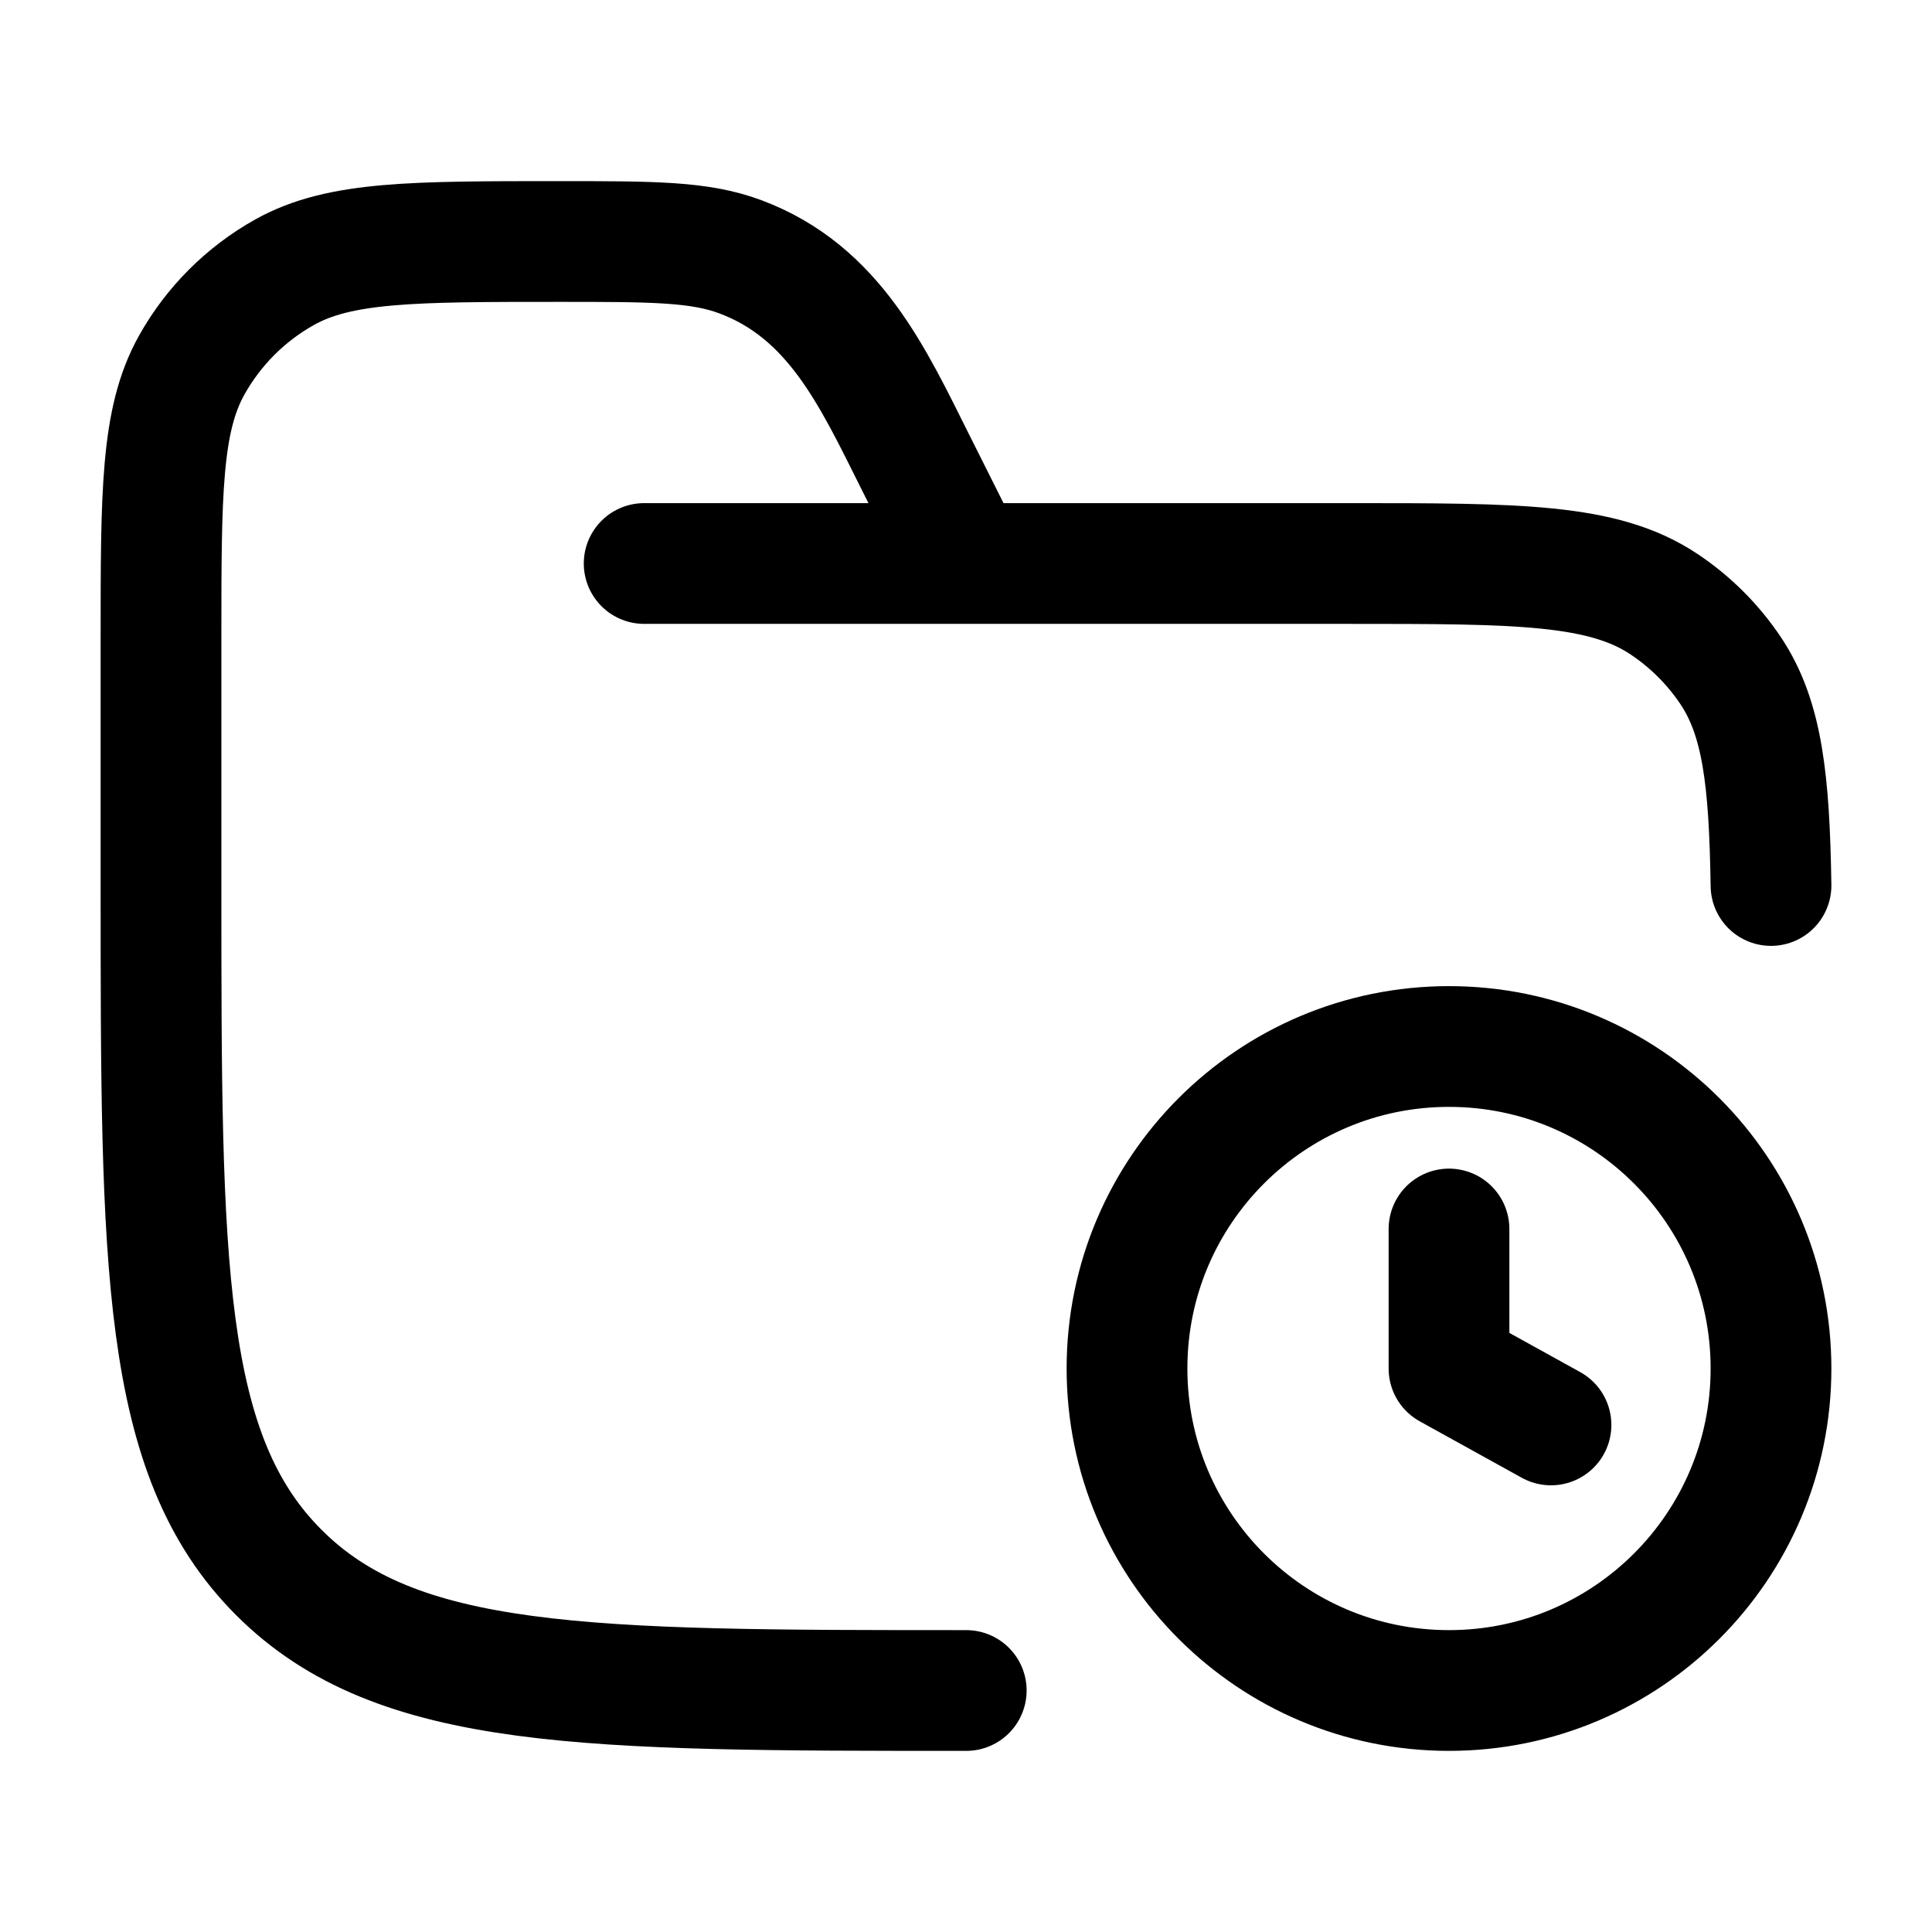
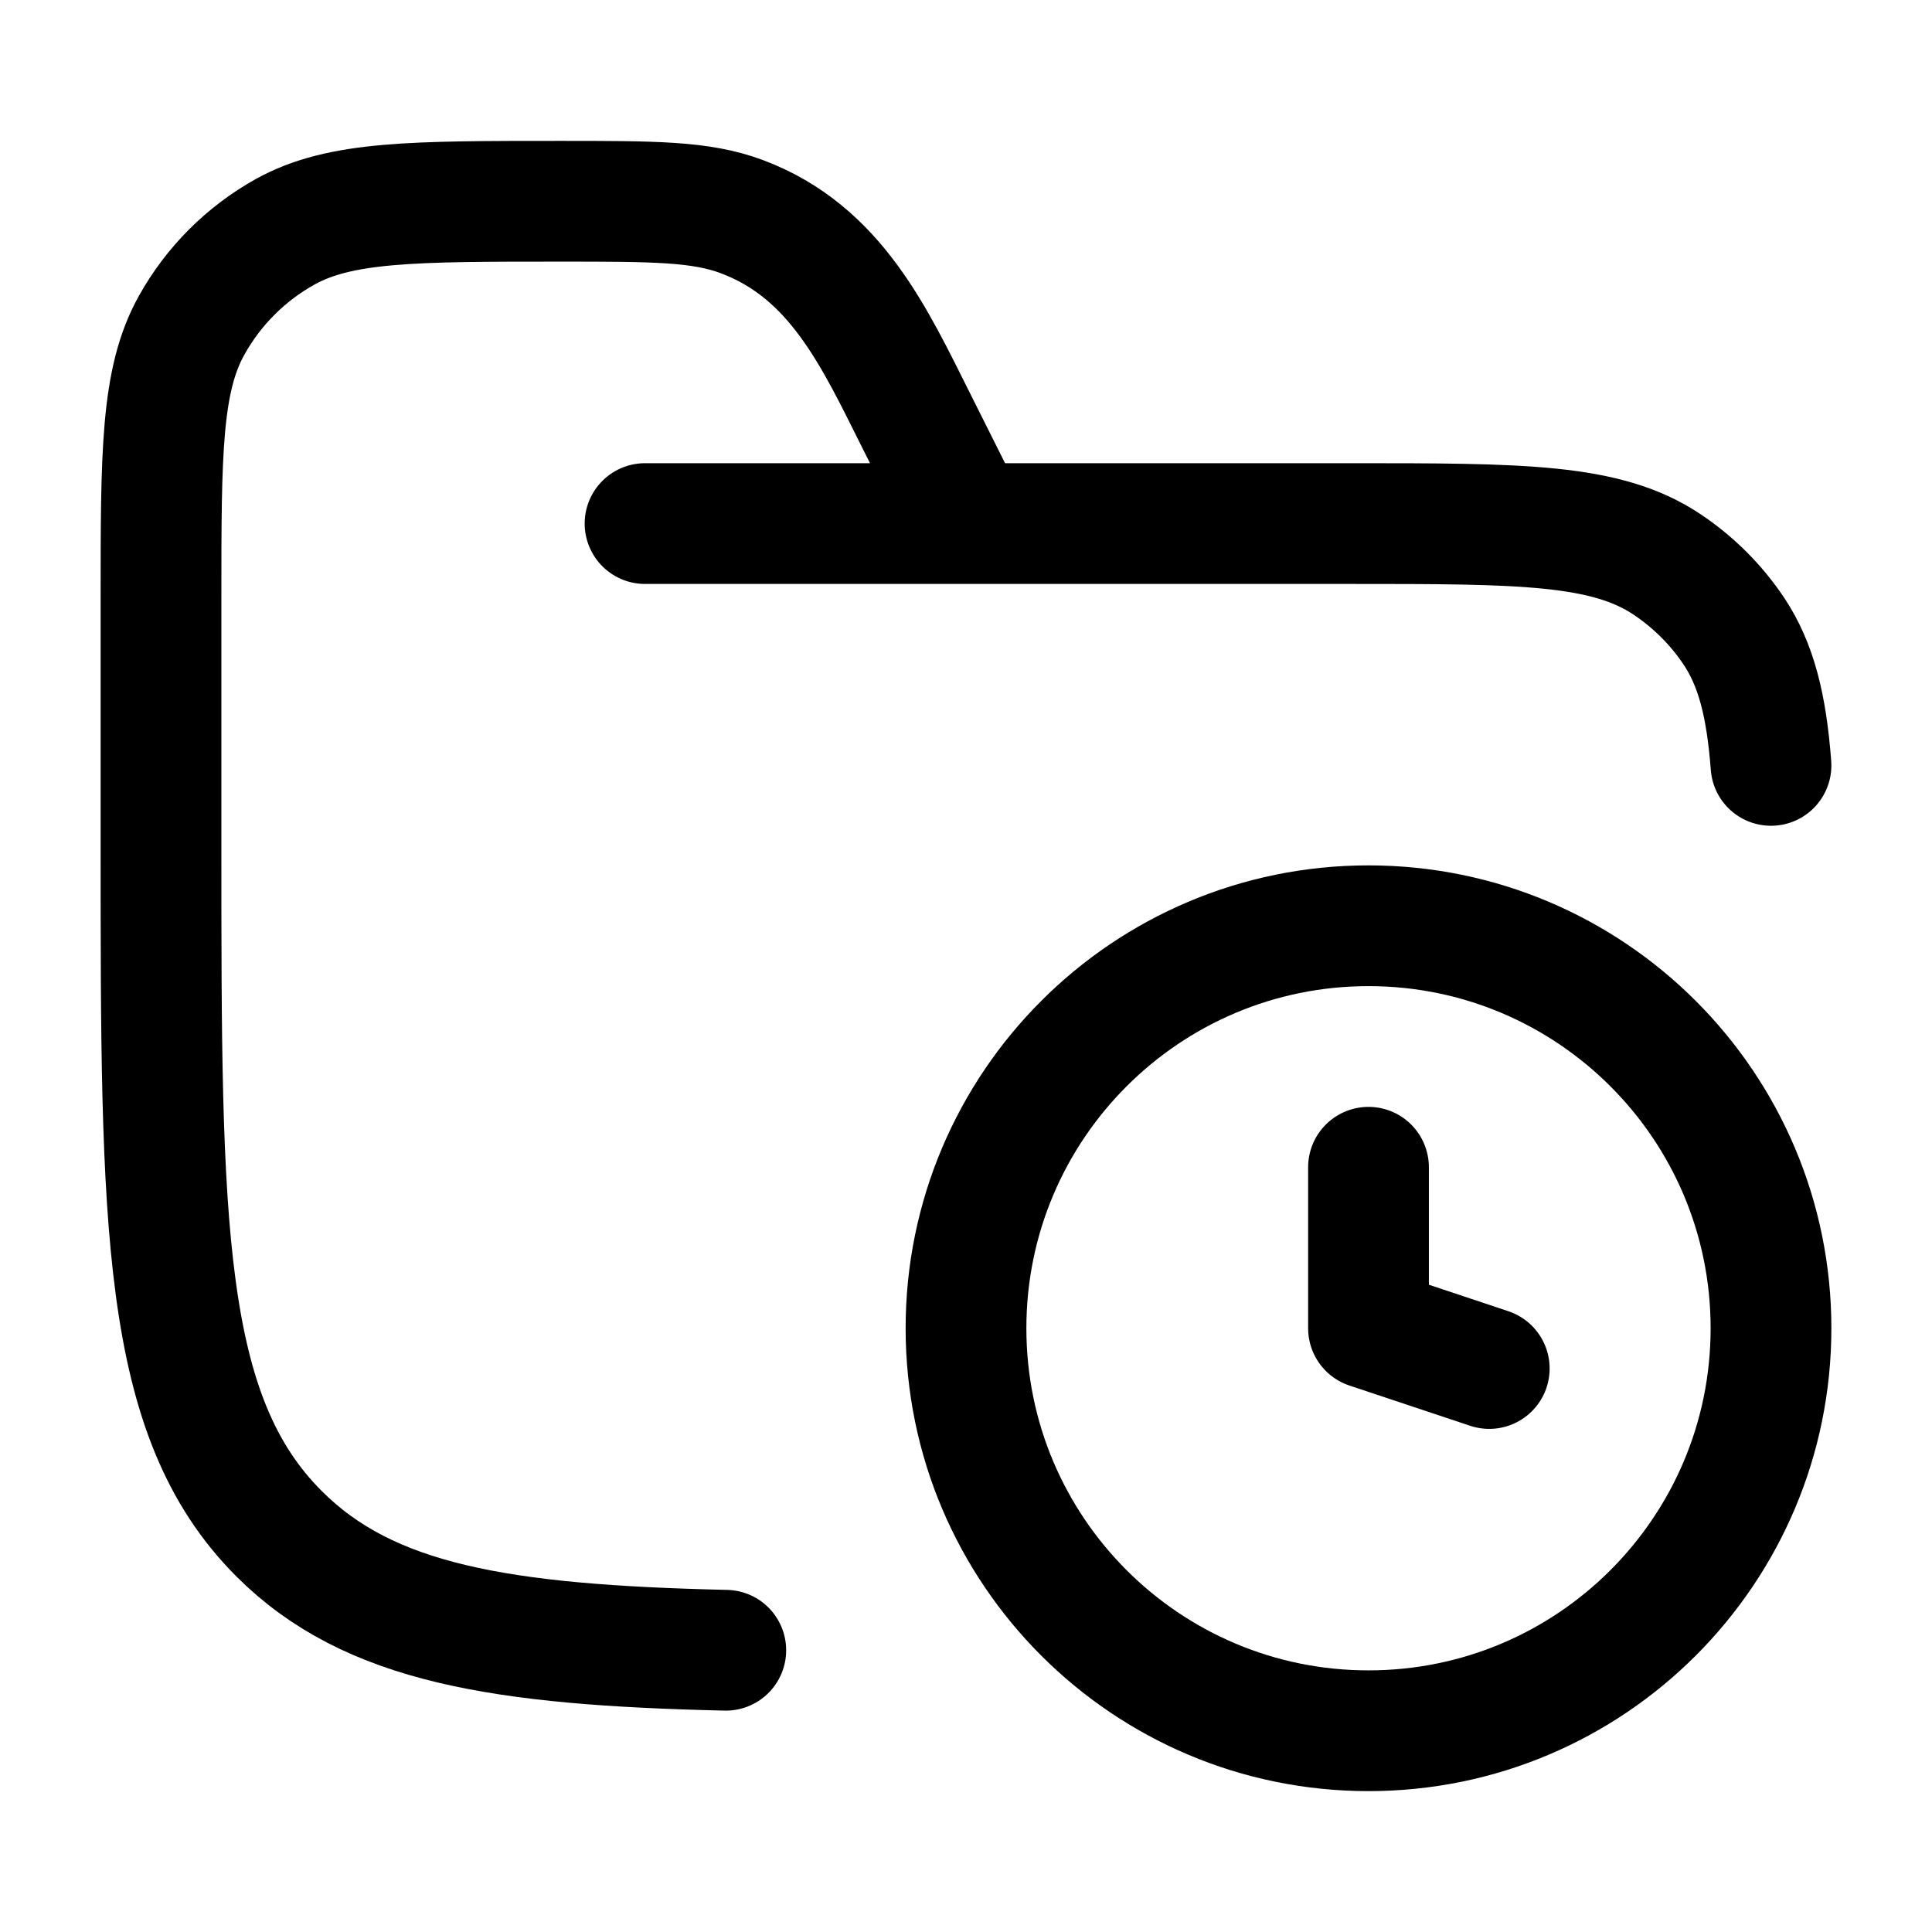
<svg xmlns="http://www.w3.org/2000/svg" fill="none" viewBox="0 0 24 24">
-   <path stroke="currentColor" stroke-linecap="round" stroke-linejoin="round" stroke-width="1.5" d="M12.003 21c-4.716 0-7.073 0-8.538-1.465C2 18.072 2 15.715 2 11V7.944c0-1.816 0-2.724.38-3.406A3 3 0 0 1 3.538 3.38C4.22 3 5.128 3 6.946 3 8.11 3 8.692 3 9.2 3.191c1.163.436 1.643 1.493 2.168 2.542L12.003 7M8.002 7h8.752c2.107 0 3.16 0 3.918.506a3 3 0 0 1 .828.827c.394.59.48 1.36.5 2.667m-2.733 6.701L18 17v-1.733M22 17a4 4 0 1 1-8 0 4 4 0 0 1 8 0" />
+   <circle cx="17" cy="16.5" r="5" stroke="currentColor" stroke-linecap="round" stroke-linejoin="round" stroke-width="1.5" />
+   <path stroke="currentColor" stroke-linecap="round" stroke-linejoin="round" stroke-width="1.5" d="M17 14.5v2l1.5.5M8.013 6.504h8.77c2.111 0 3.167 0 3.925.507.328.219.61.5.83.828.281.421.406.934.462 1.669m-9.978-3.004-.635-1.268c-.526-1.05-1.006-2.108-2.172-2.545-.51-.191-1.093-.191-2.26-.191-1.82 0-2.73 0-3.414.38a3 3 0 0 0-1.16 1.16C2 4.722 2 5.63 2 7.45v3.059c0 4.72 0 7.079 1.468 8.545 1.116 1.115 2.75 1.382 5.548 1.446" />
</svg>
